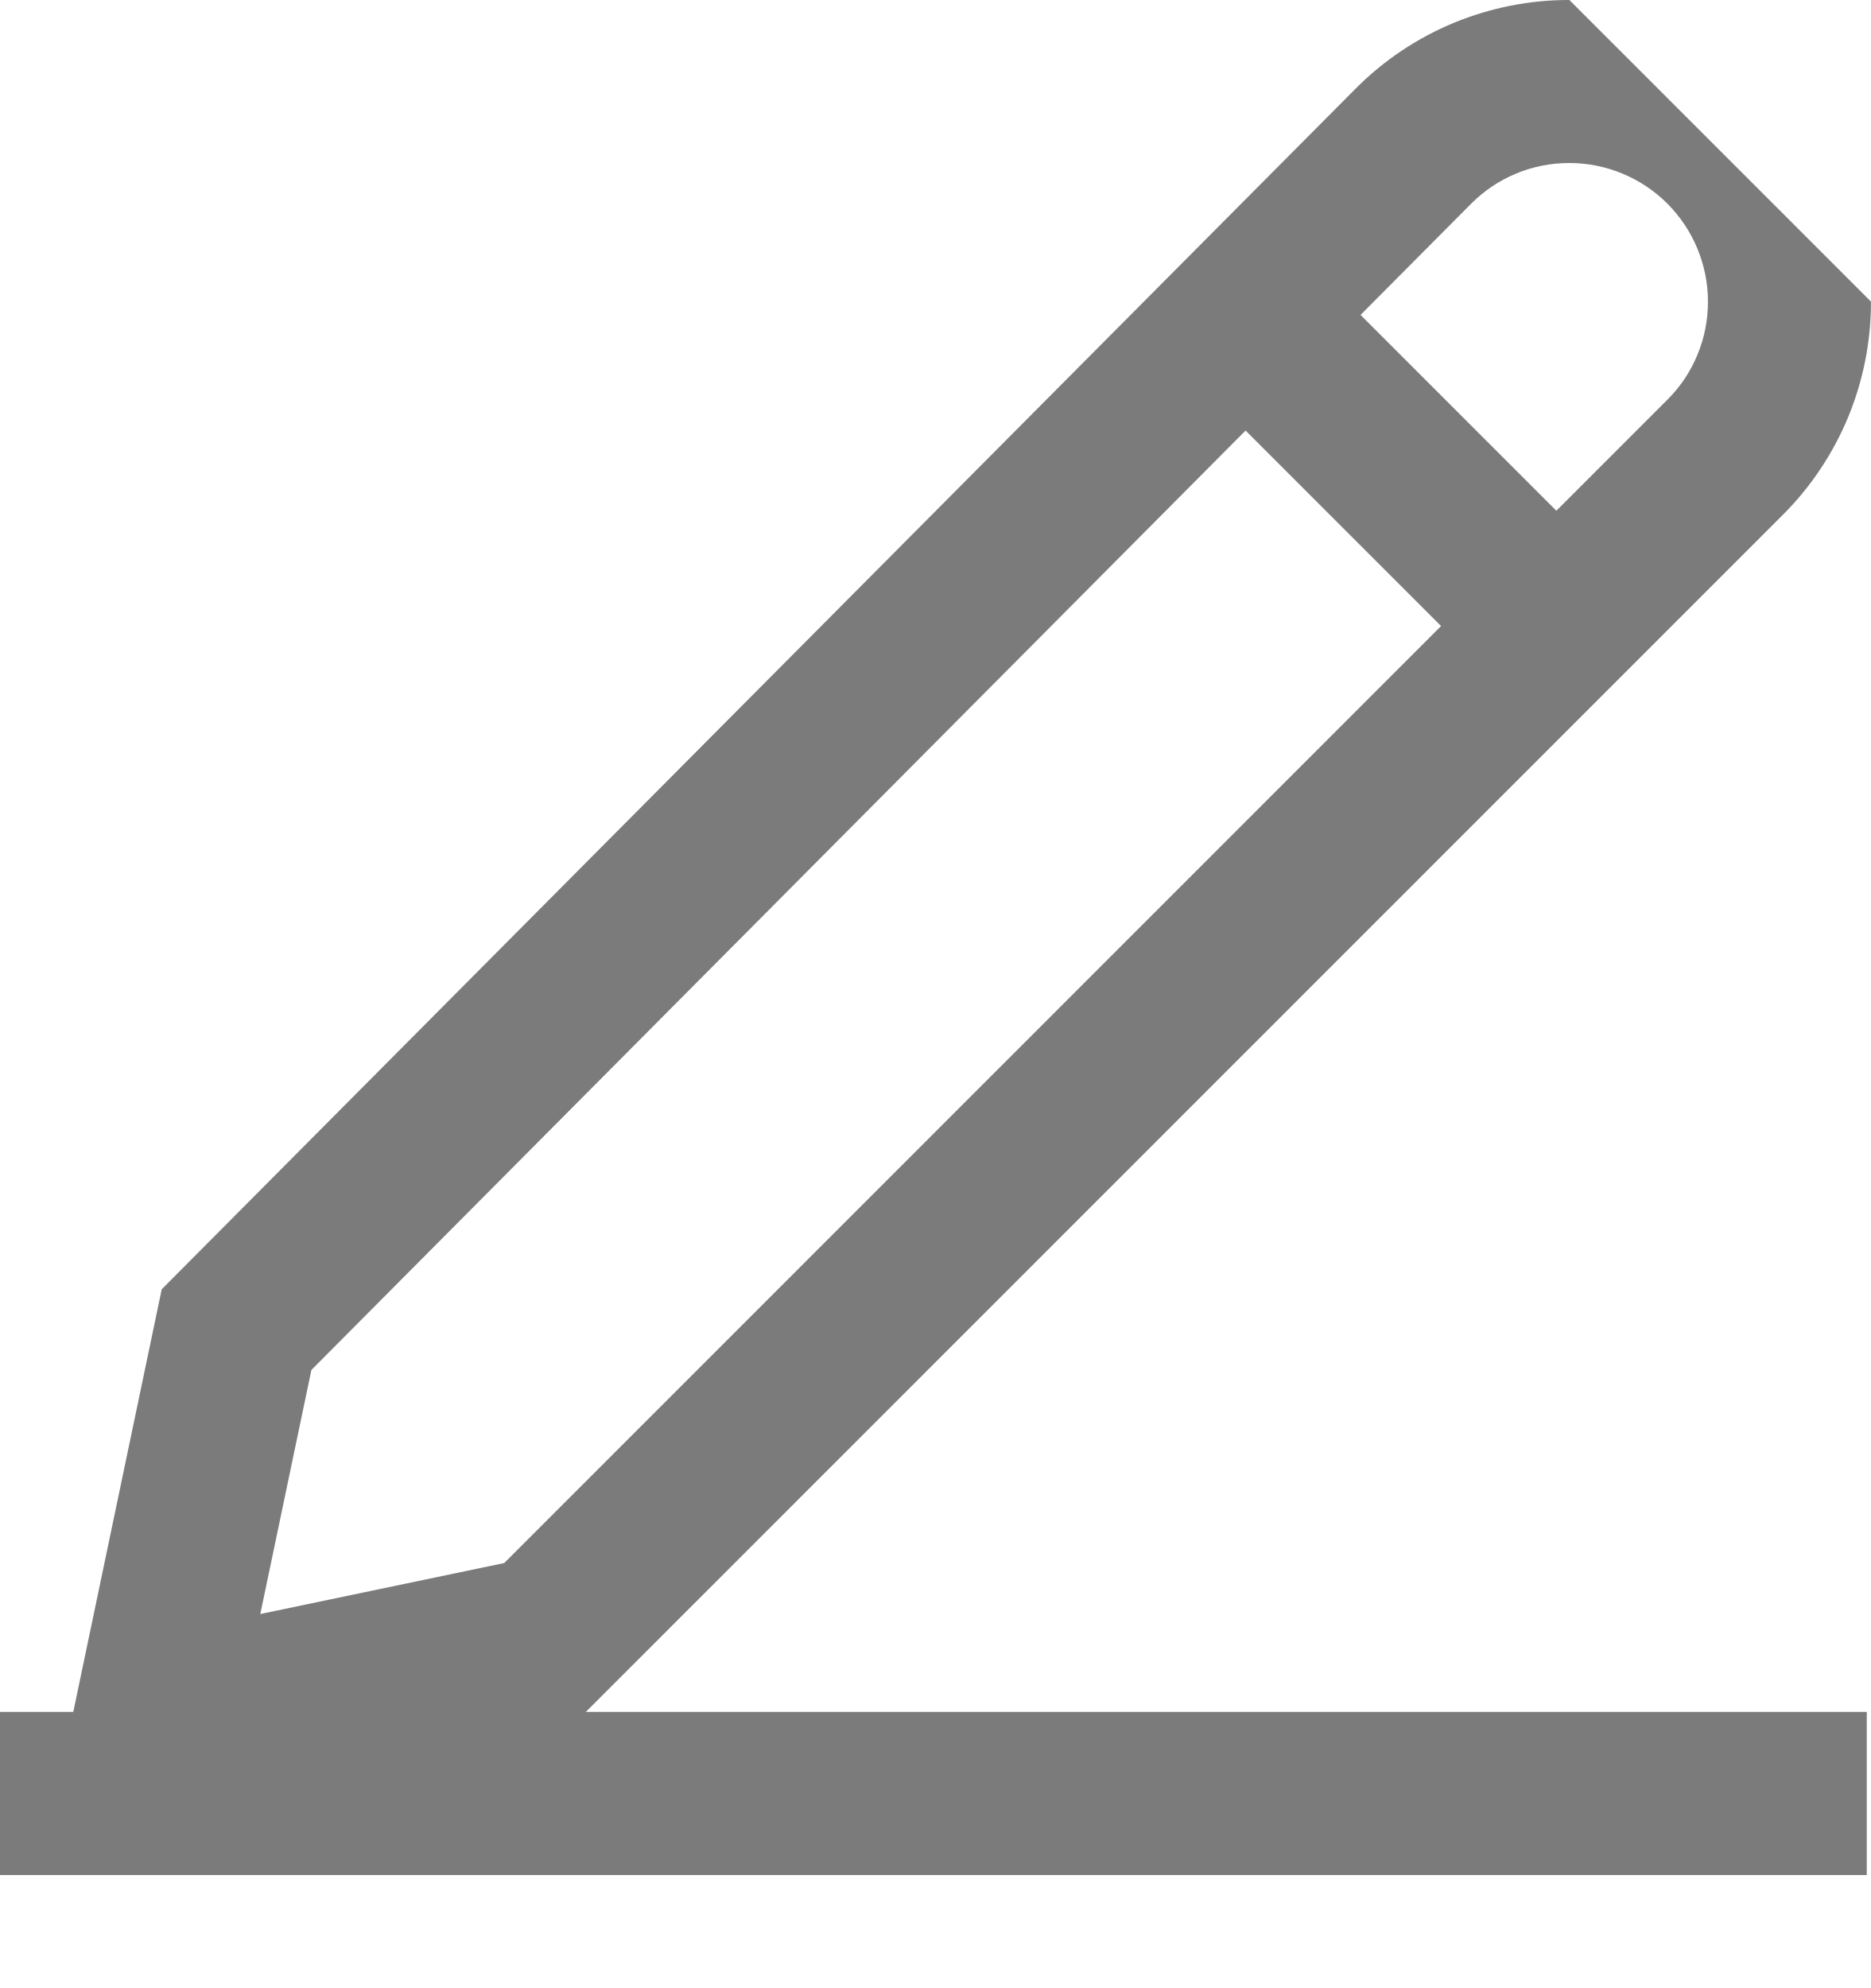
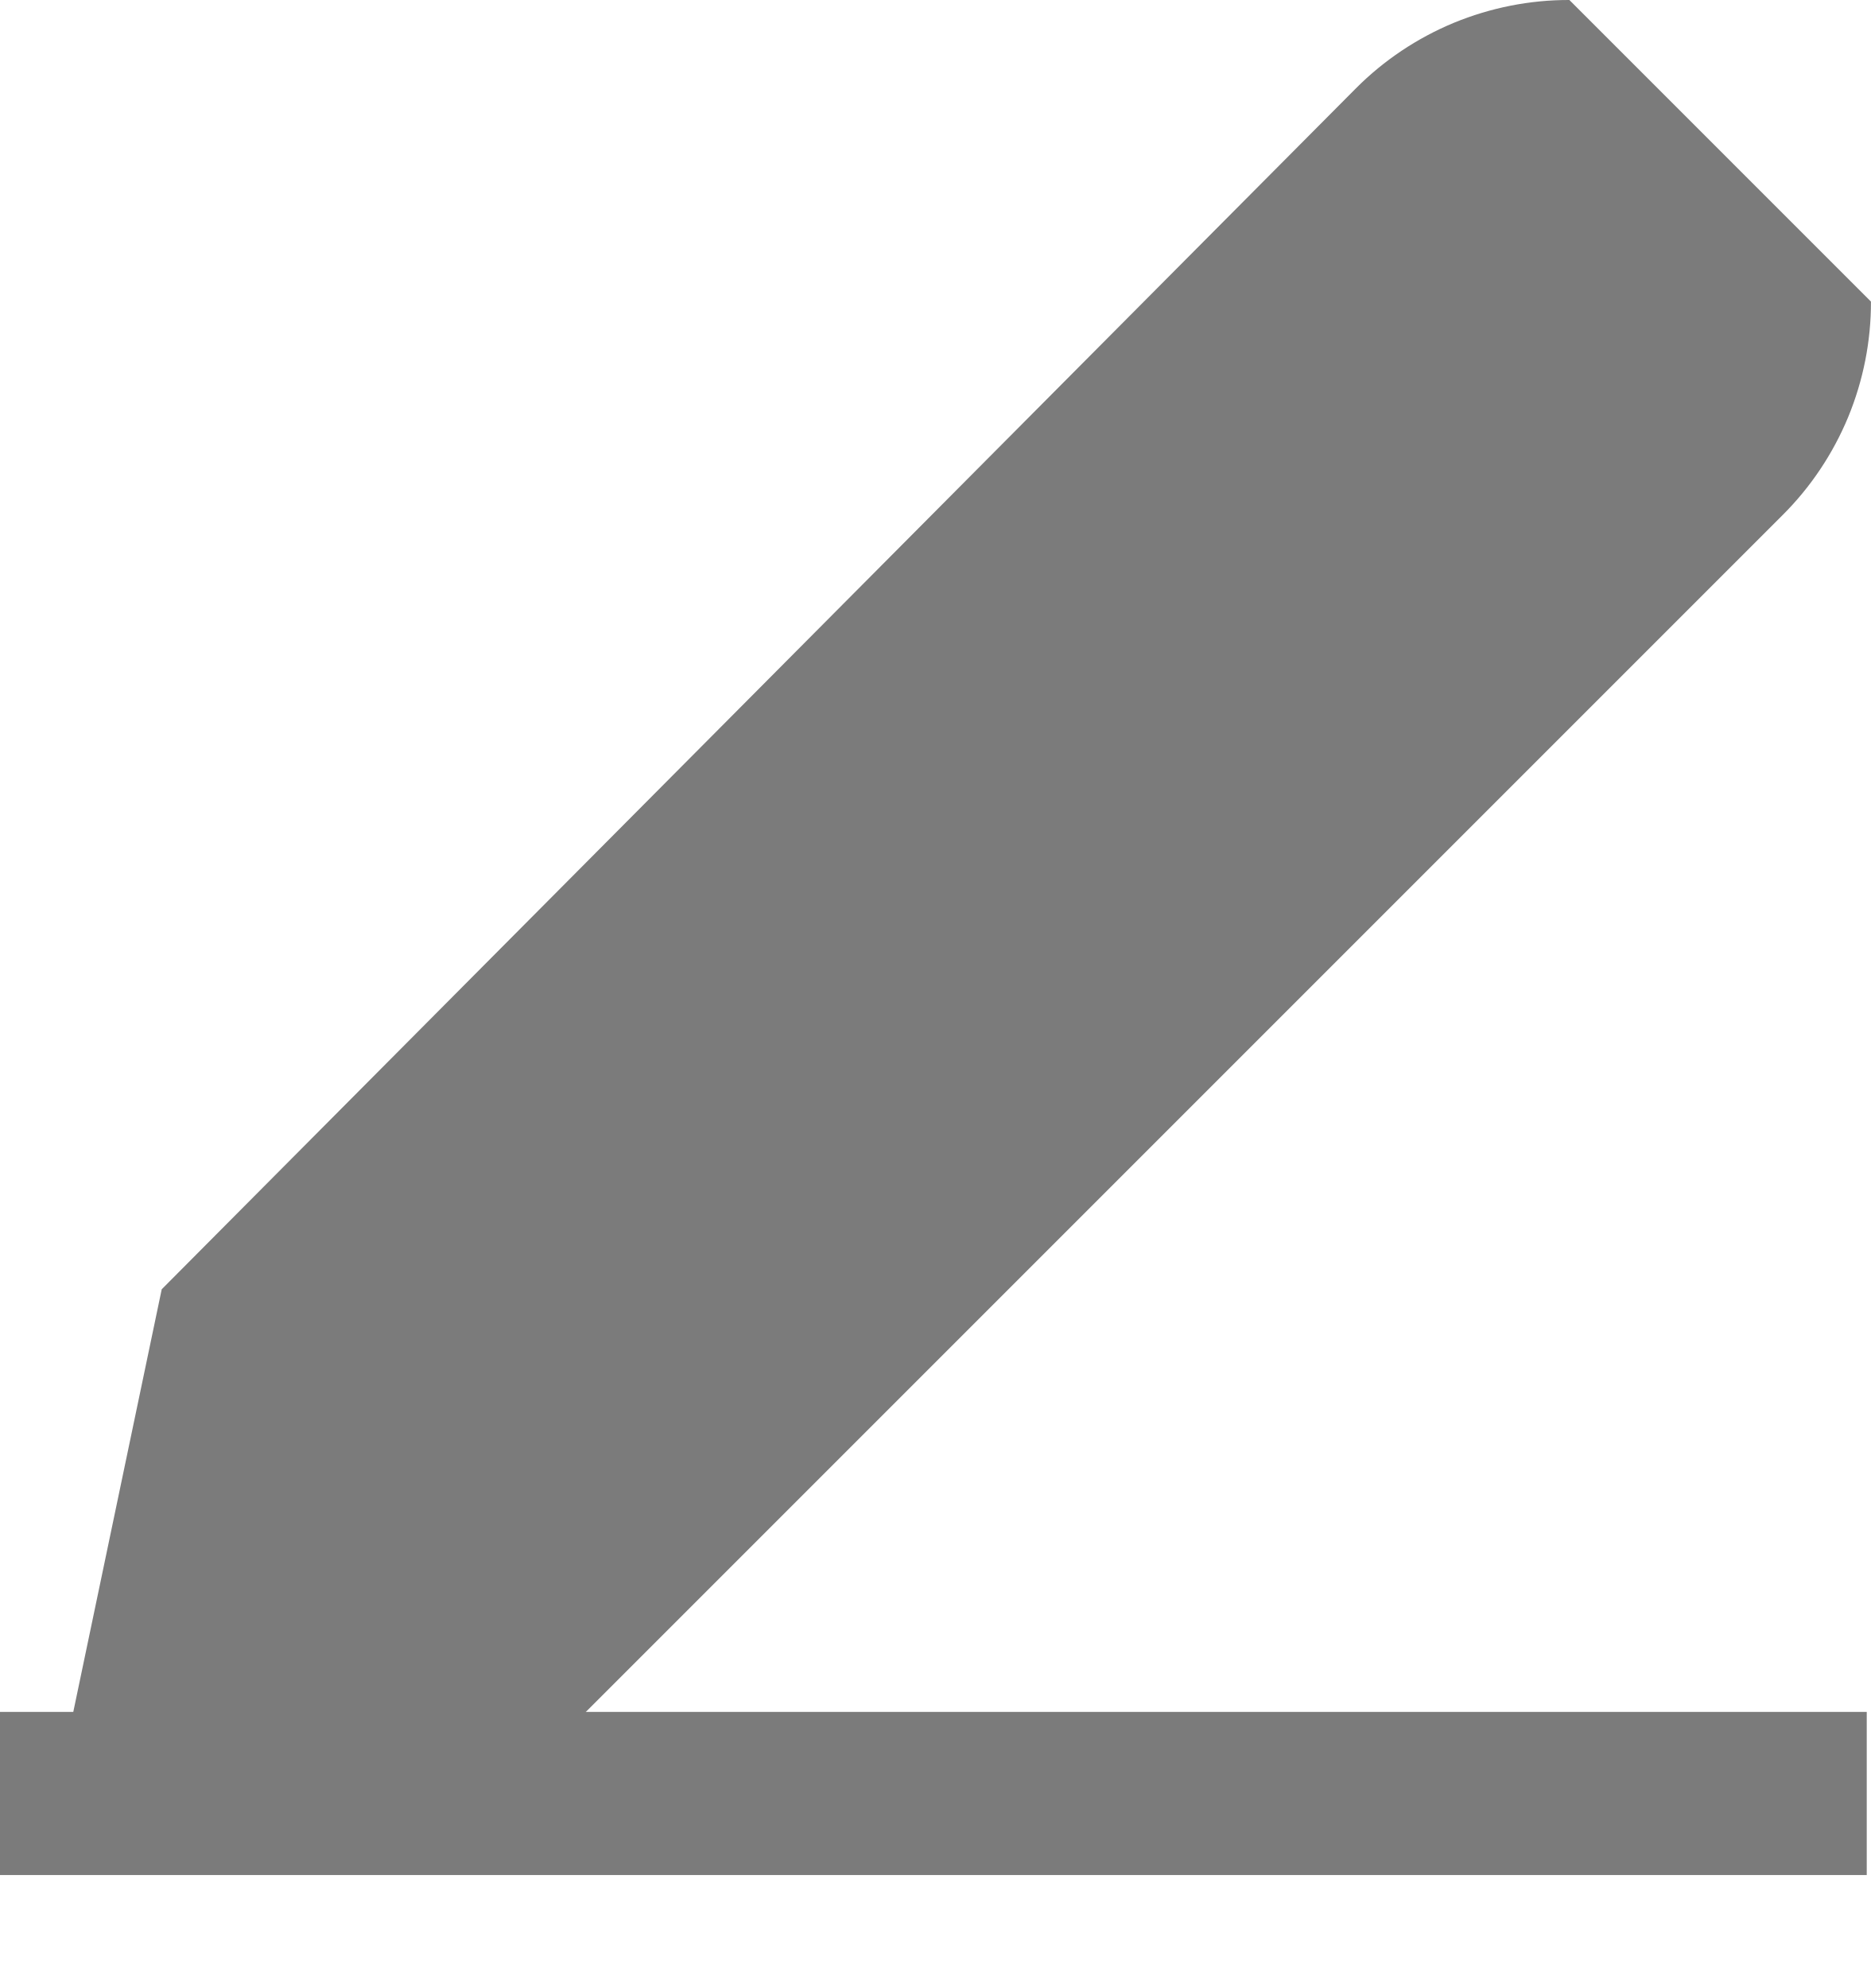
<svg xmlns="http://www.w3.org/2000/svg" width="16" height="17" viewBox="0 0 16 17" fill="none">
  <g id="Group 6282">
-     <path id="Vector (Stroke)" fill-rule="evenodd" clip-rule="evenodd" d="M13.419 1.394C13.264 1.394 13.11 1.424 12.966 1.484C12.823 1.543 12.693 1.63 12.583 1.74C12.583 1.74 12.583 1.74 12.583 1.74L2.663 11.715L2.226 13.802L4.312 13.366L14.26 3.417C14.37 3.308 14.457 3.177 14.516 3.034C14.576 2.89 14.606 2.736 14.606 2.581L14.606 2.579C14.606 2.265 14.481 1.964 14.259 1.741C14.036 1.519 13.735 1.394 13.421 1.394L13.419 1.394ZM13.421 4.41075e-06C13.082 -0.001 12.747 0.066 12.433 0.195C12.12 0.325 11.835 0.515 11.596 0.755L1.383 11.025L0.425 15.603L5.004 14.645L15.245 4.404C15.245 4.405 15.245 4.404 15.245 4.404C15.485 4.165 15.675 3.88 15.805 3.567C15.934 3.254 16.001 2.918 16 2.579" fill="#7B7B7B" />
-     <path id="Vector (Stroke)_2" fill-rule="evenodd" clip-rule="evenodd" d="M15.964 16.034H0V14.639H15.964V16.034Z" fill="#7B7B7B" />
-     <path id="Vector (Stroke)_3" fill-rule="evenodd" clip-rule="evenodd" d="M11.14 2.198L13.803 4.861L12.817 5.847L10.154 3.184L11.14 2.198Z" fill="#7B7B7B" />
+     <path id="Vector (Stroke)" fillRule="evenodd" clipRule="evenodd" d="M13.419 1.394C13.264 1.394 13.11 1.424 12.966 1.484C12.823 1.543 12.693 1.63 12.583 1.74C12.583 1.74 12.583 1.74 12.583 1.74L2.663 11.715L2.226 13.802L4.312 13.366L14.26 3.417C14.37 3.308 14.457 3.177 14.516 3.034C14.576 2.89 14.606 2.736 14.606 2.581L14.606 2.579C14.606 2.265 14.481 1.964 14.259 1.741C14.036 1.519 13.735 1.394 13.421 1.394L13.419 1.394ZM13.421 4.41075e-06C13.082 -0.001 12.747 0.066 12.433 0.195C12.12 0.325 11.835 0.515 11.596 0.755L1.383 11.025L0.425 15.603L5.004 14.645L15.245 4.404C15.245 4.405 15.245 4.404 15.245 4.404C15.485 4.165 15.675 3.88 15.805 3.567C15.934 3.254 16.001 2.918 16 2.579" fill="#7B7B7B" />
+     <path id="Vector (Stroke)_2" fillRule="evenodd" clipRule="evenodd" d="M15.964 16.034H0V14.639H15.964V16.034Z" fill="#7B7B7B" />
+     <path id="Vector (Stroke)_3" fillRule="evenodd" clipRule="evenodd" d="M11.14 2.198L13.803 4.861L12.817 5.847L10.154 3.184L11.14 2.198Z" fill="#7B7B7B" />
  </g>
</svg>
